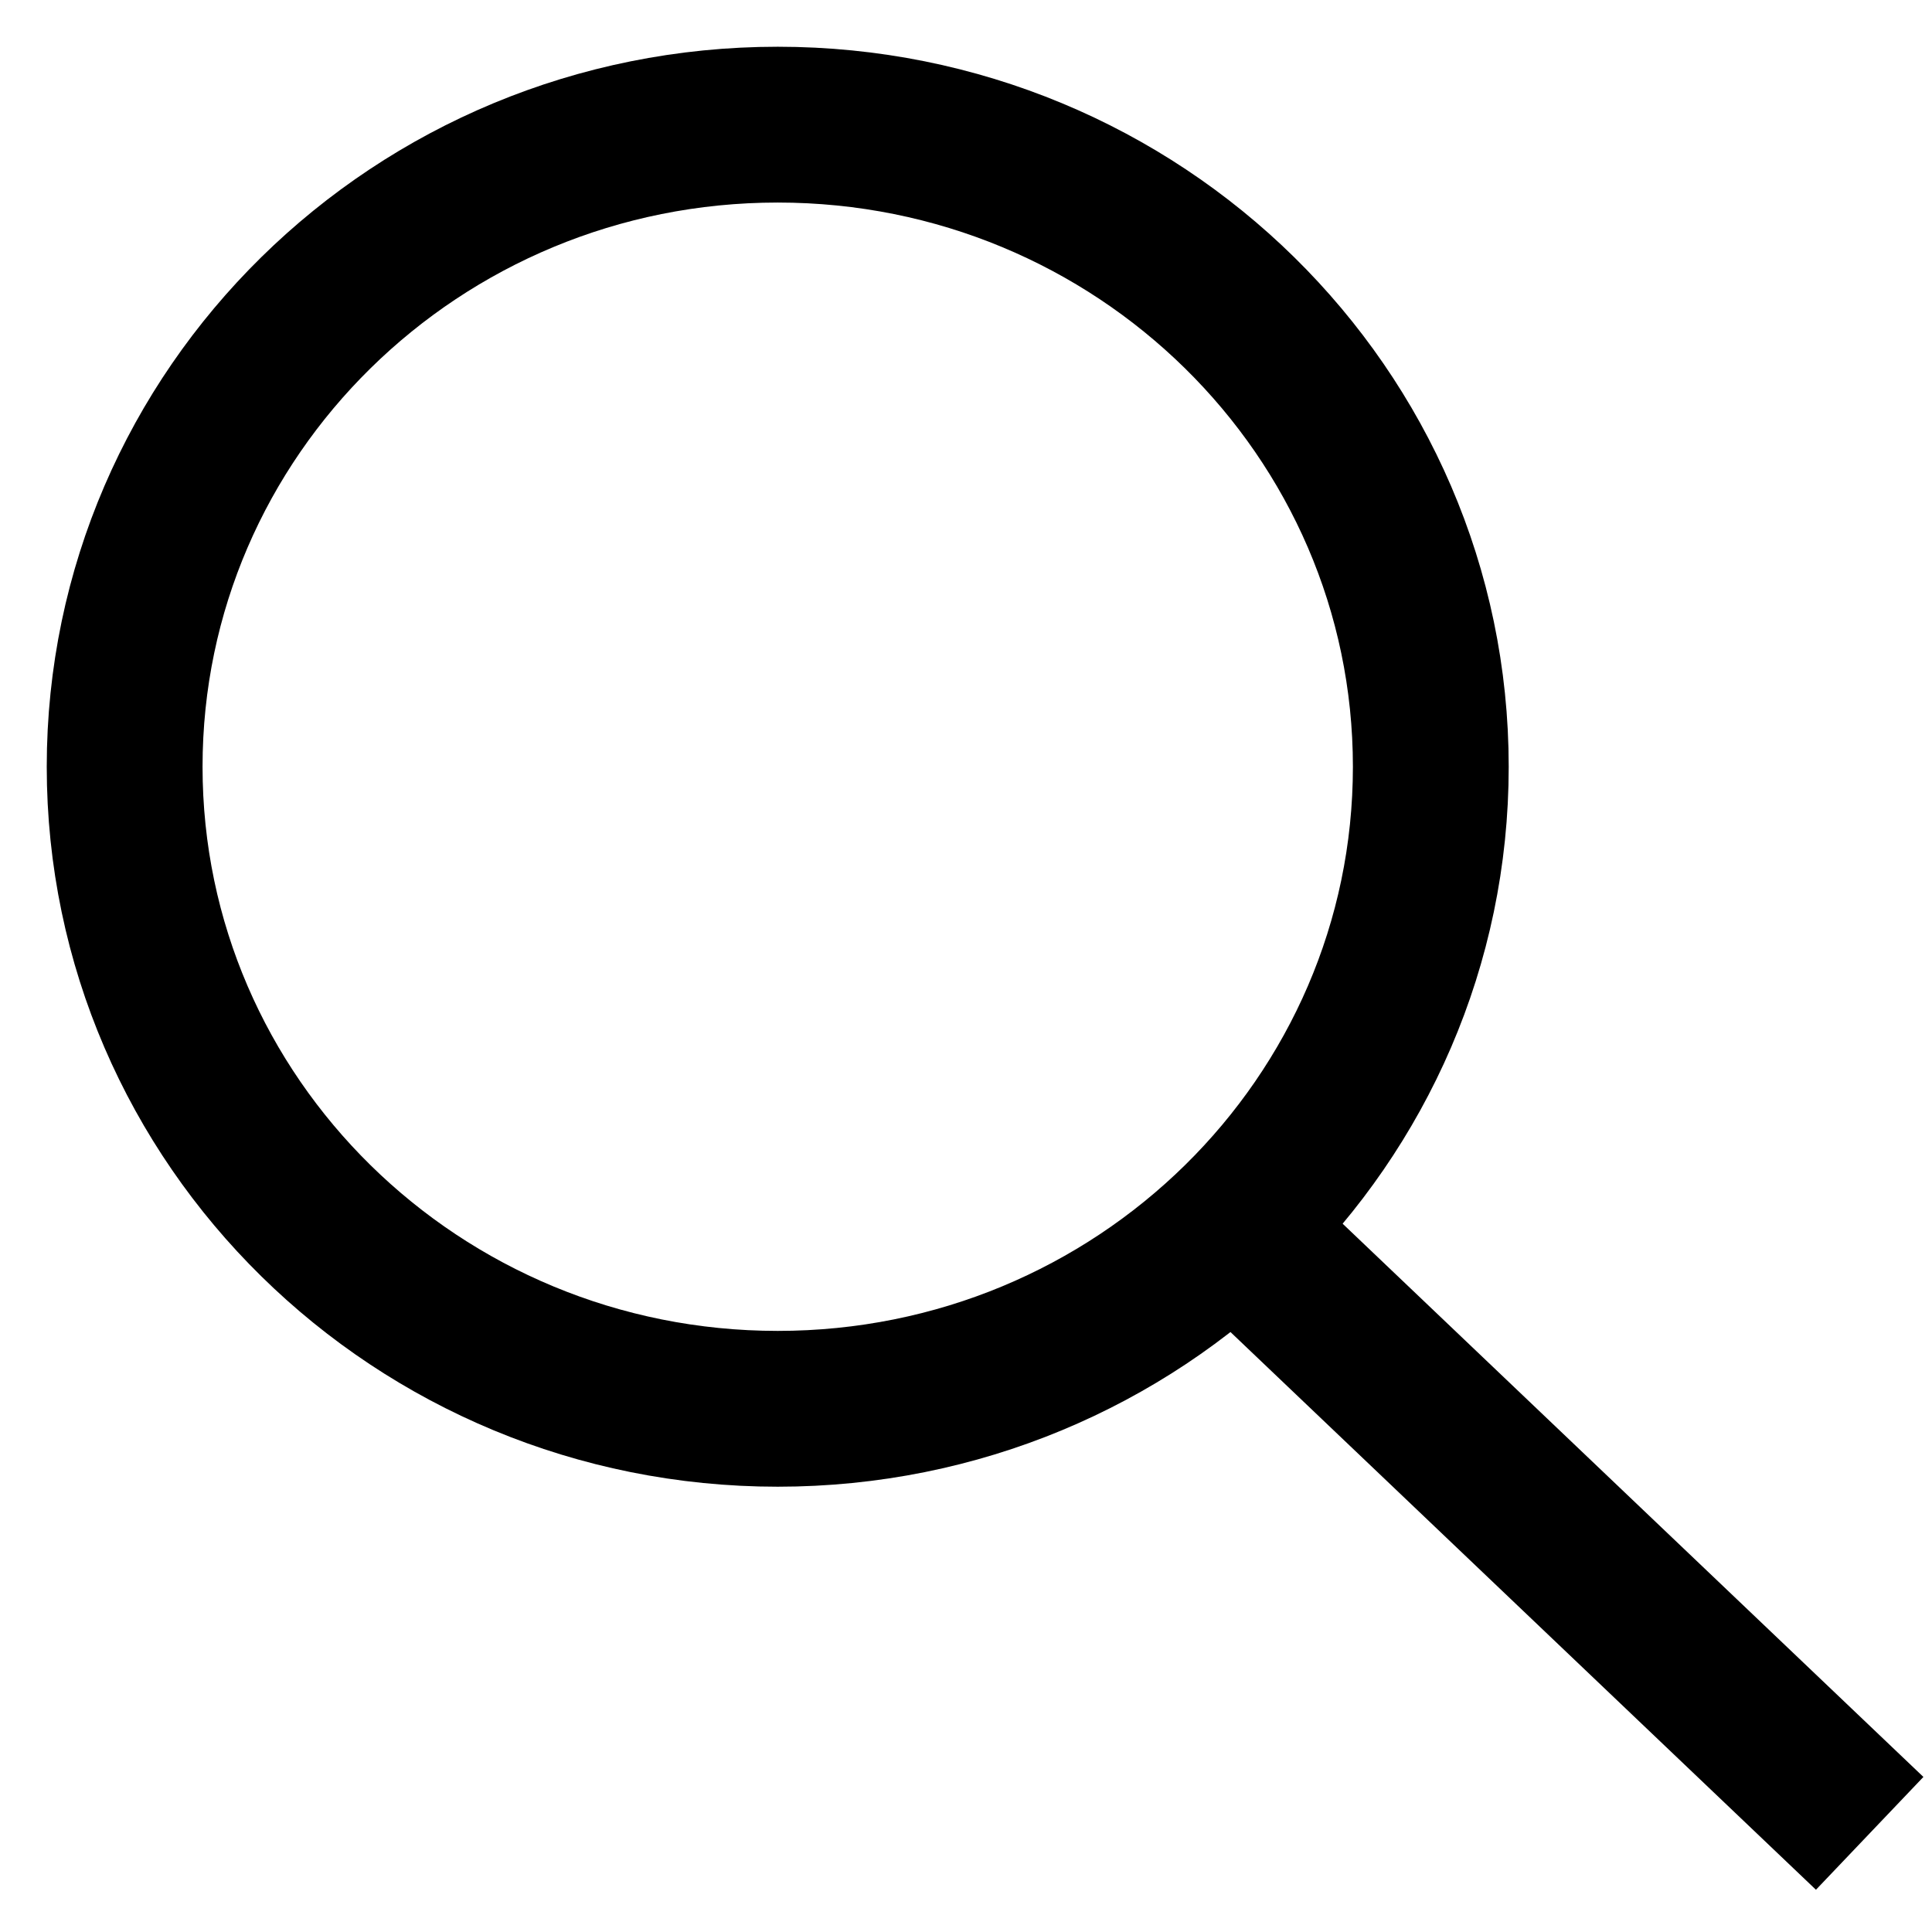
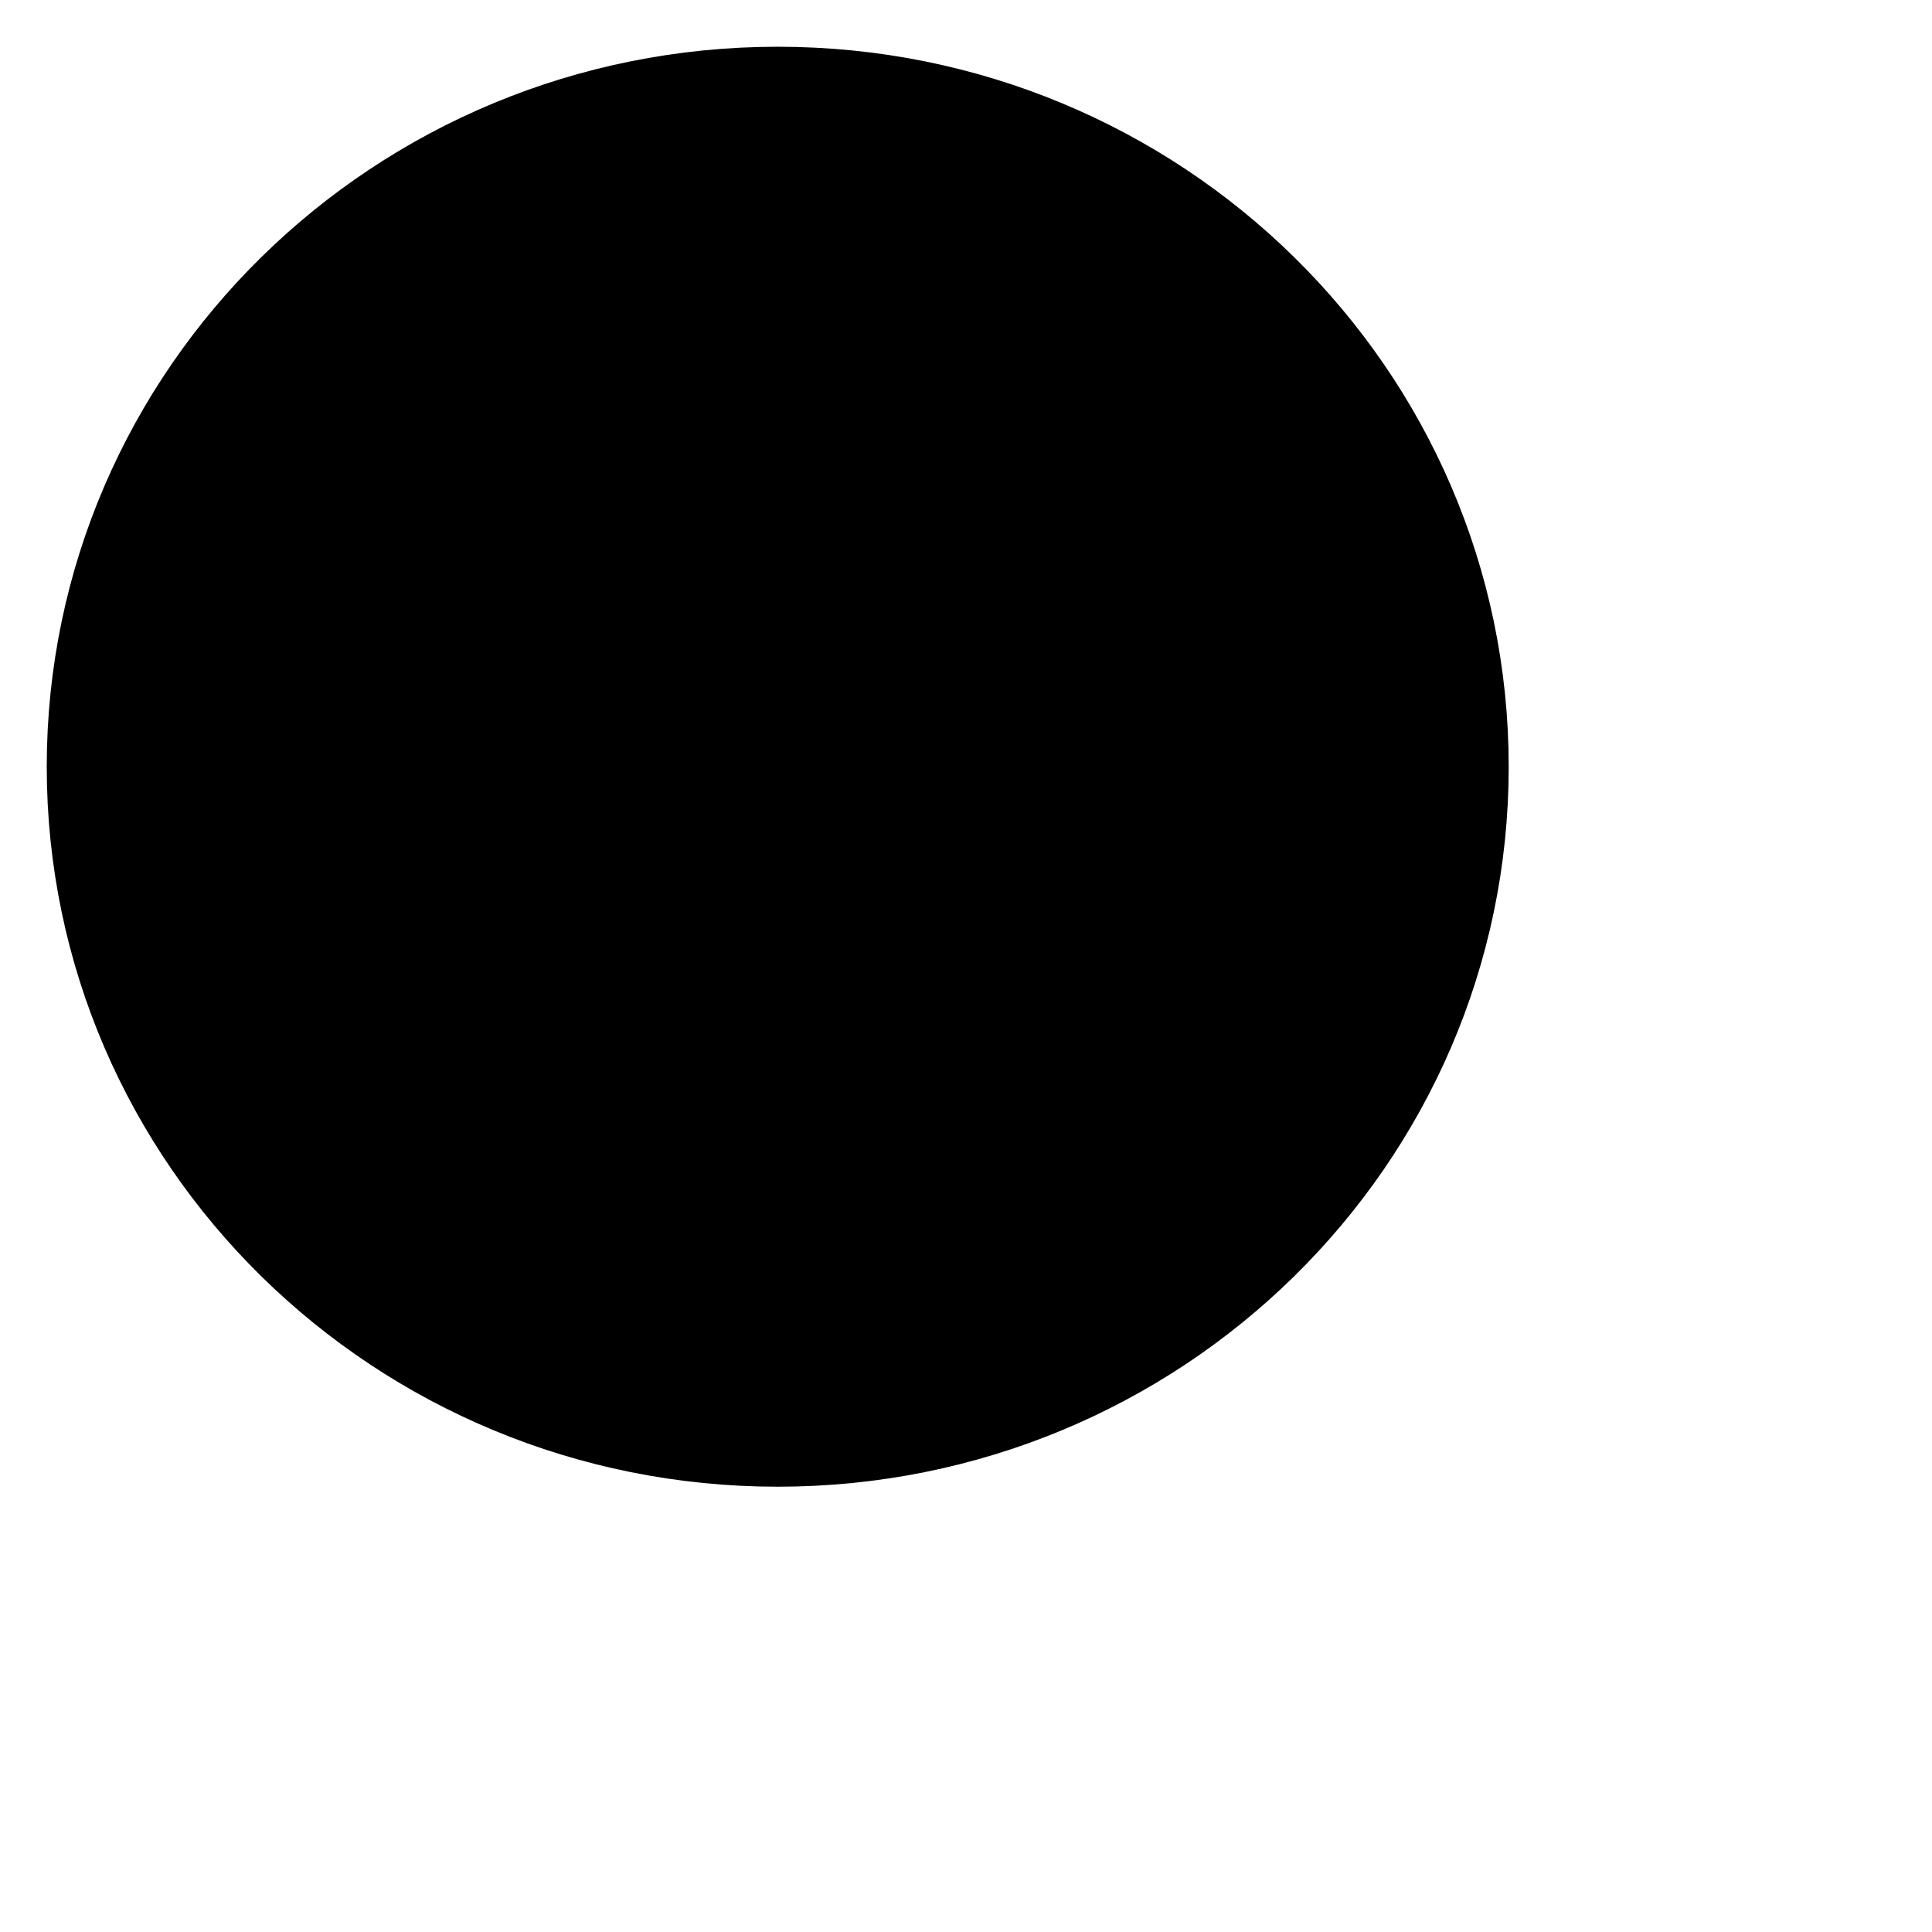
- <svg xmlns="http://www.w3.org/2000/svg" width="31" height="31" viewBox="0 0 31 31" fill="none">
+ <svg xmlns="http://www.w3.org/2000/svg" width="31" height="31" viewBox="0 0 31 31" fill="currentColor">
  <path d="M12.479 22.605C18.267 22.605 22.958 17.993 22.958 12.303C22.958 6.613 18.267 2 12.479 2C6.692 2 2 6.613 2 12.303C2 17.993 6.692 22.605 12.479 22.605Z" stroke="black" stroke-width="2.5" stroke-miterlimit="10" />
-   <path d="M19.88 19.777L30 29.417" stroke="black" stroke-width="2.5" stroke-miterlimit="10" />
</svg>
